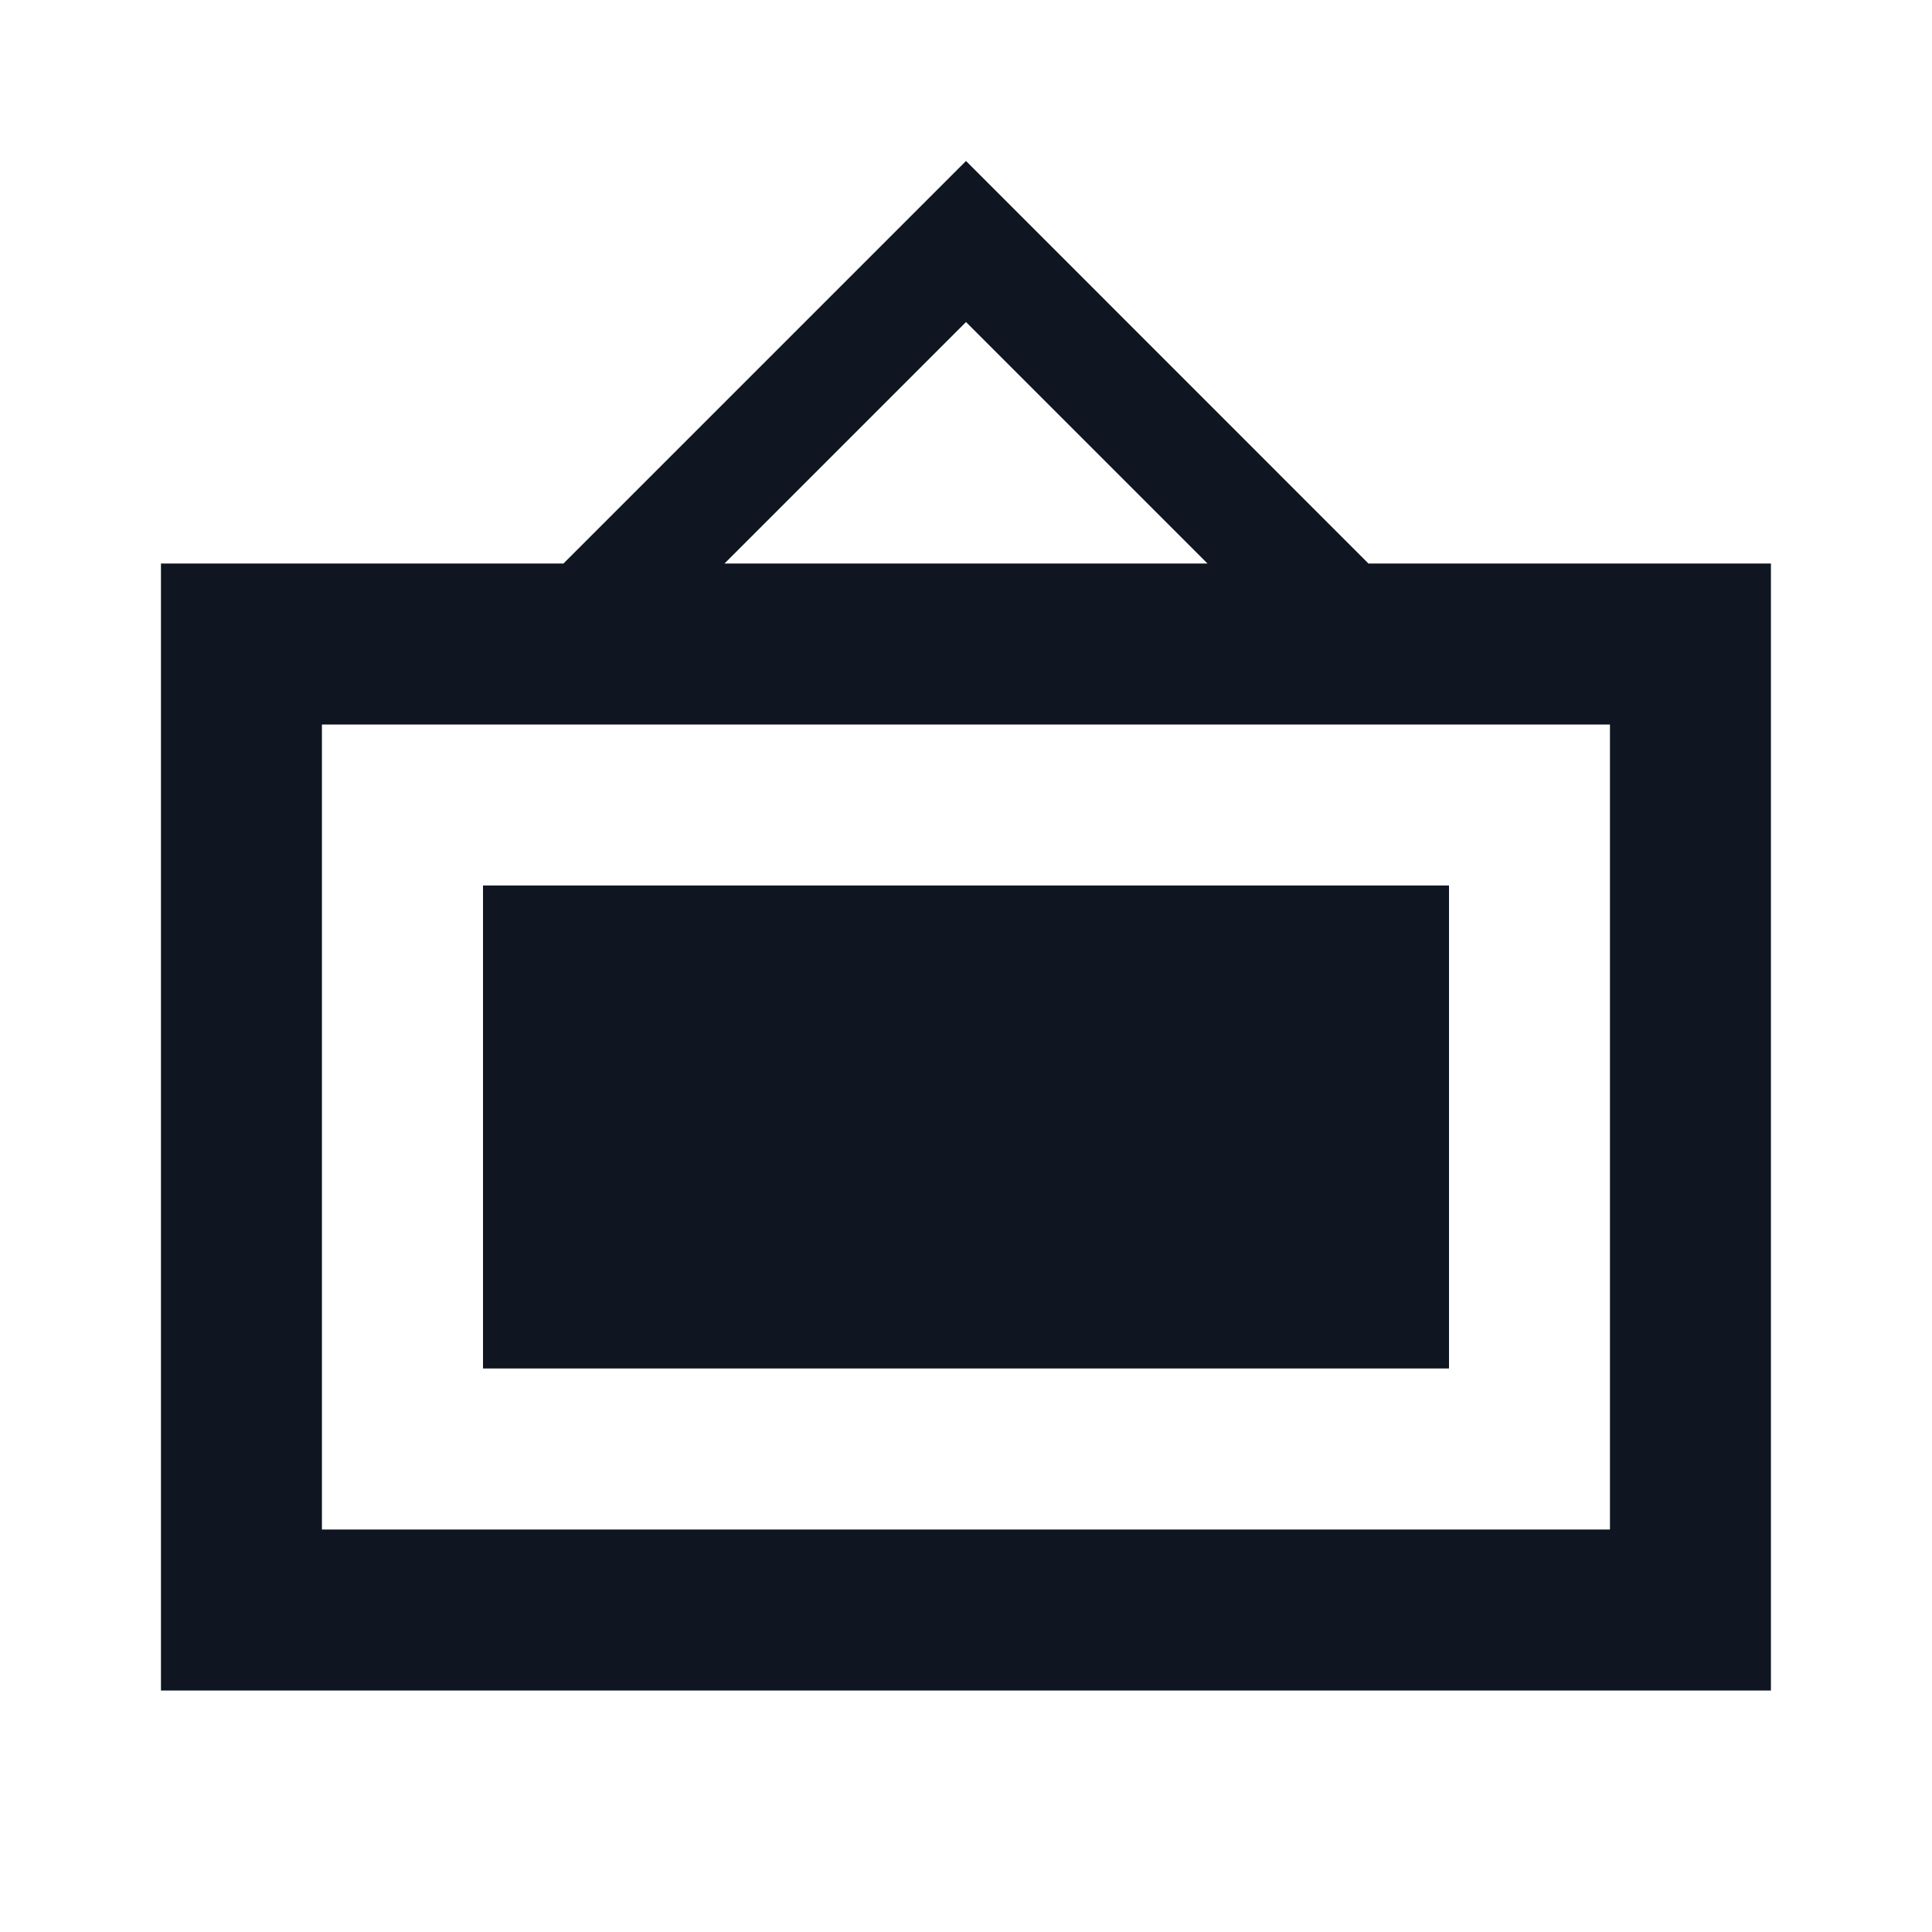
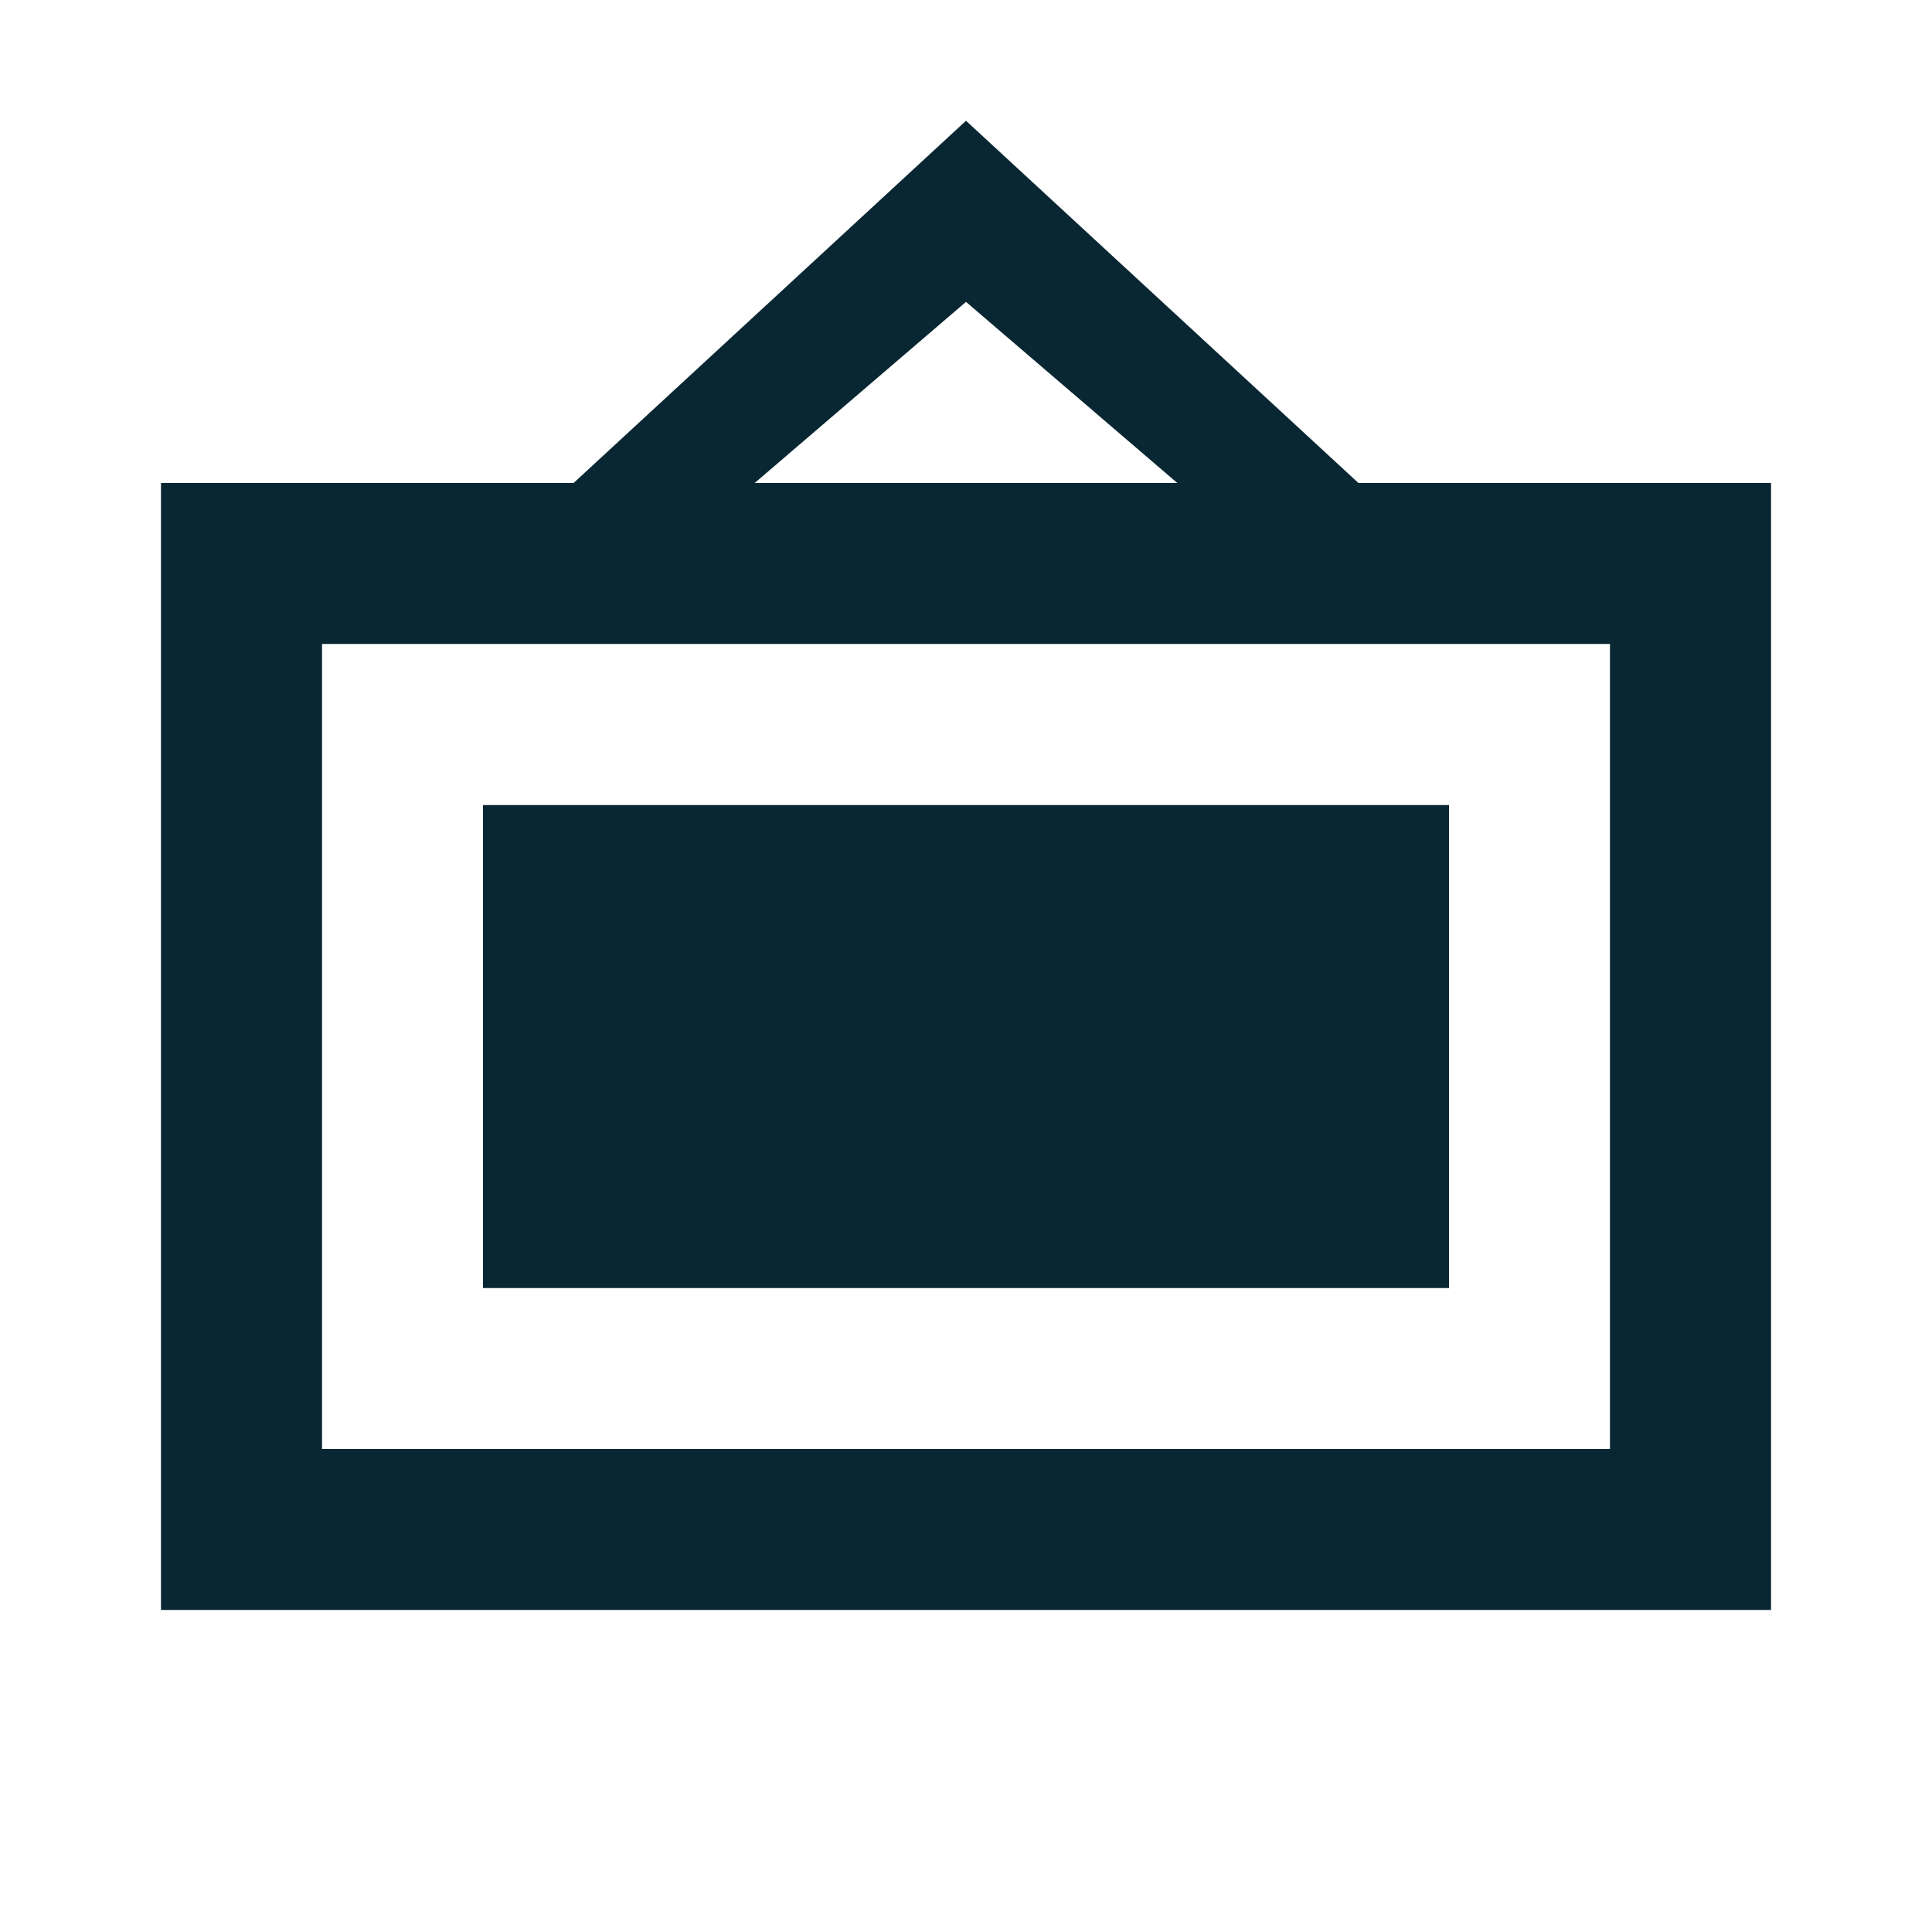
<svg xmlns="http://www.w3.org/2000/svg" width="16" height="16" viewBox="0 0 16 16" fill="none">
-   <path d="M11.333 4.667L8 1.333L4.666 4.667H1.333V14H14.666V4.667H11.333ZM8 2.667L10 4.667H6L8 2.667ZM13.333 12.667H2.666V6H13.333V12.667ZM12 11.333H4V7.333H12V11.333Z" fill="#0F1621" />
+   <path d="M11.25 4L8 1L4.75 4H1.333V13.333H14.667V4H11.25ZM8 2.5L9.75 4H6.25L8 2.5ZM13.333 12H2.667V5.333H13.333V12ZM12 10.667H4V6.667H12V10.667Z" fill="#092732" />
</svg>
